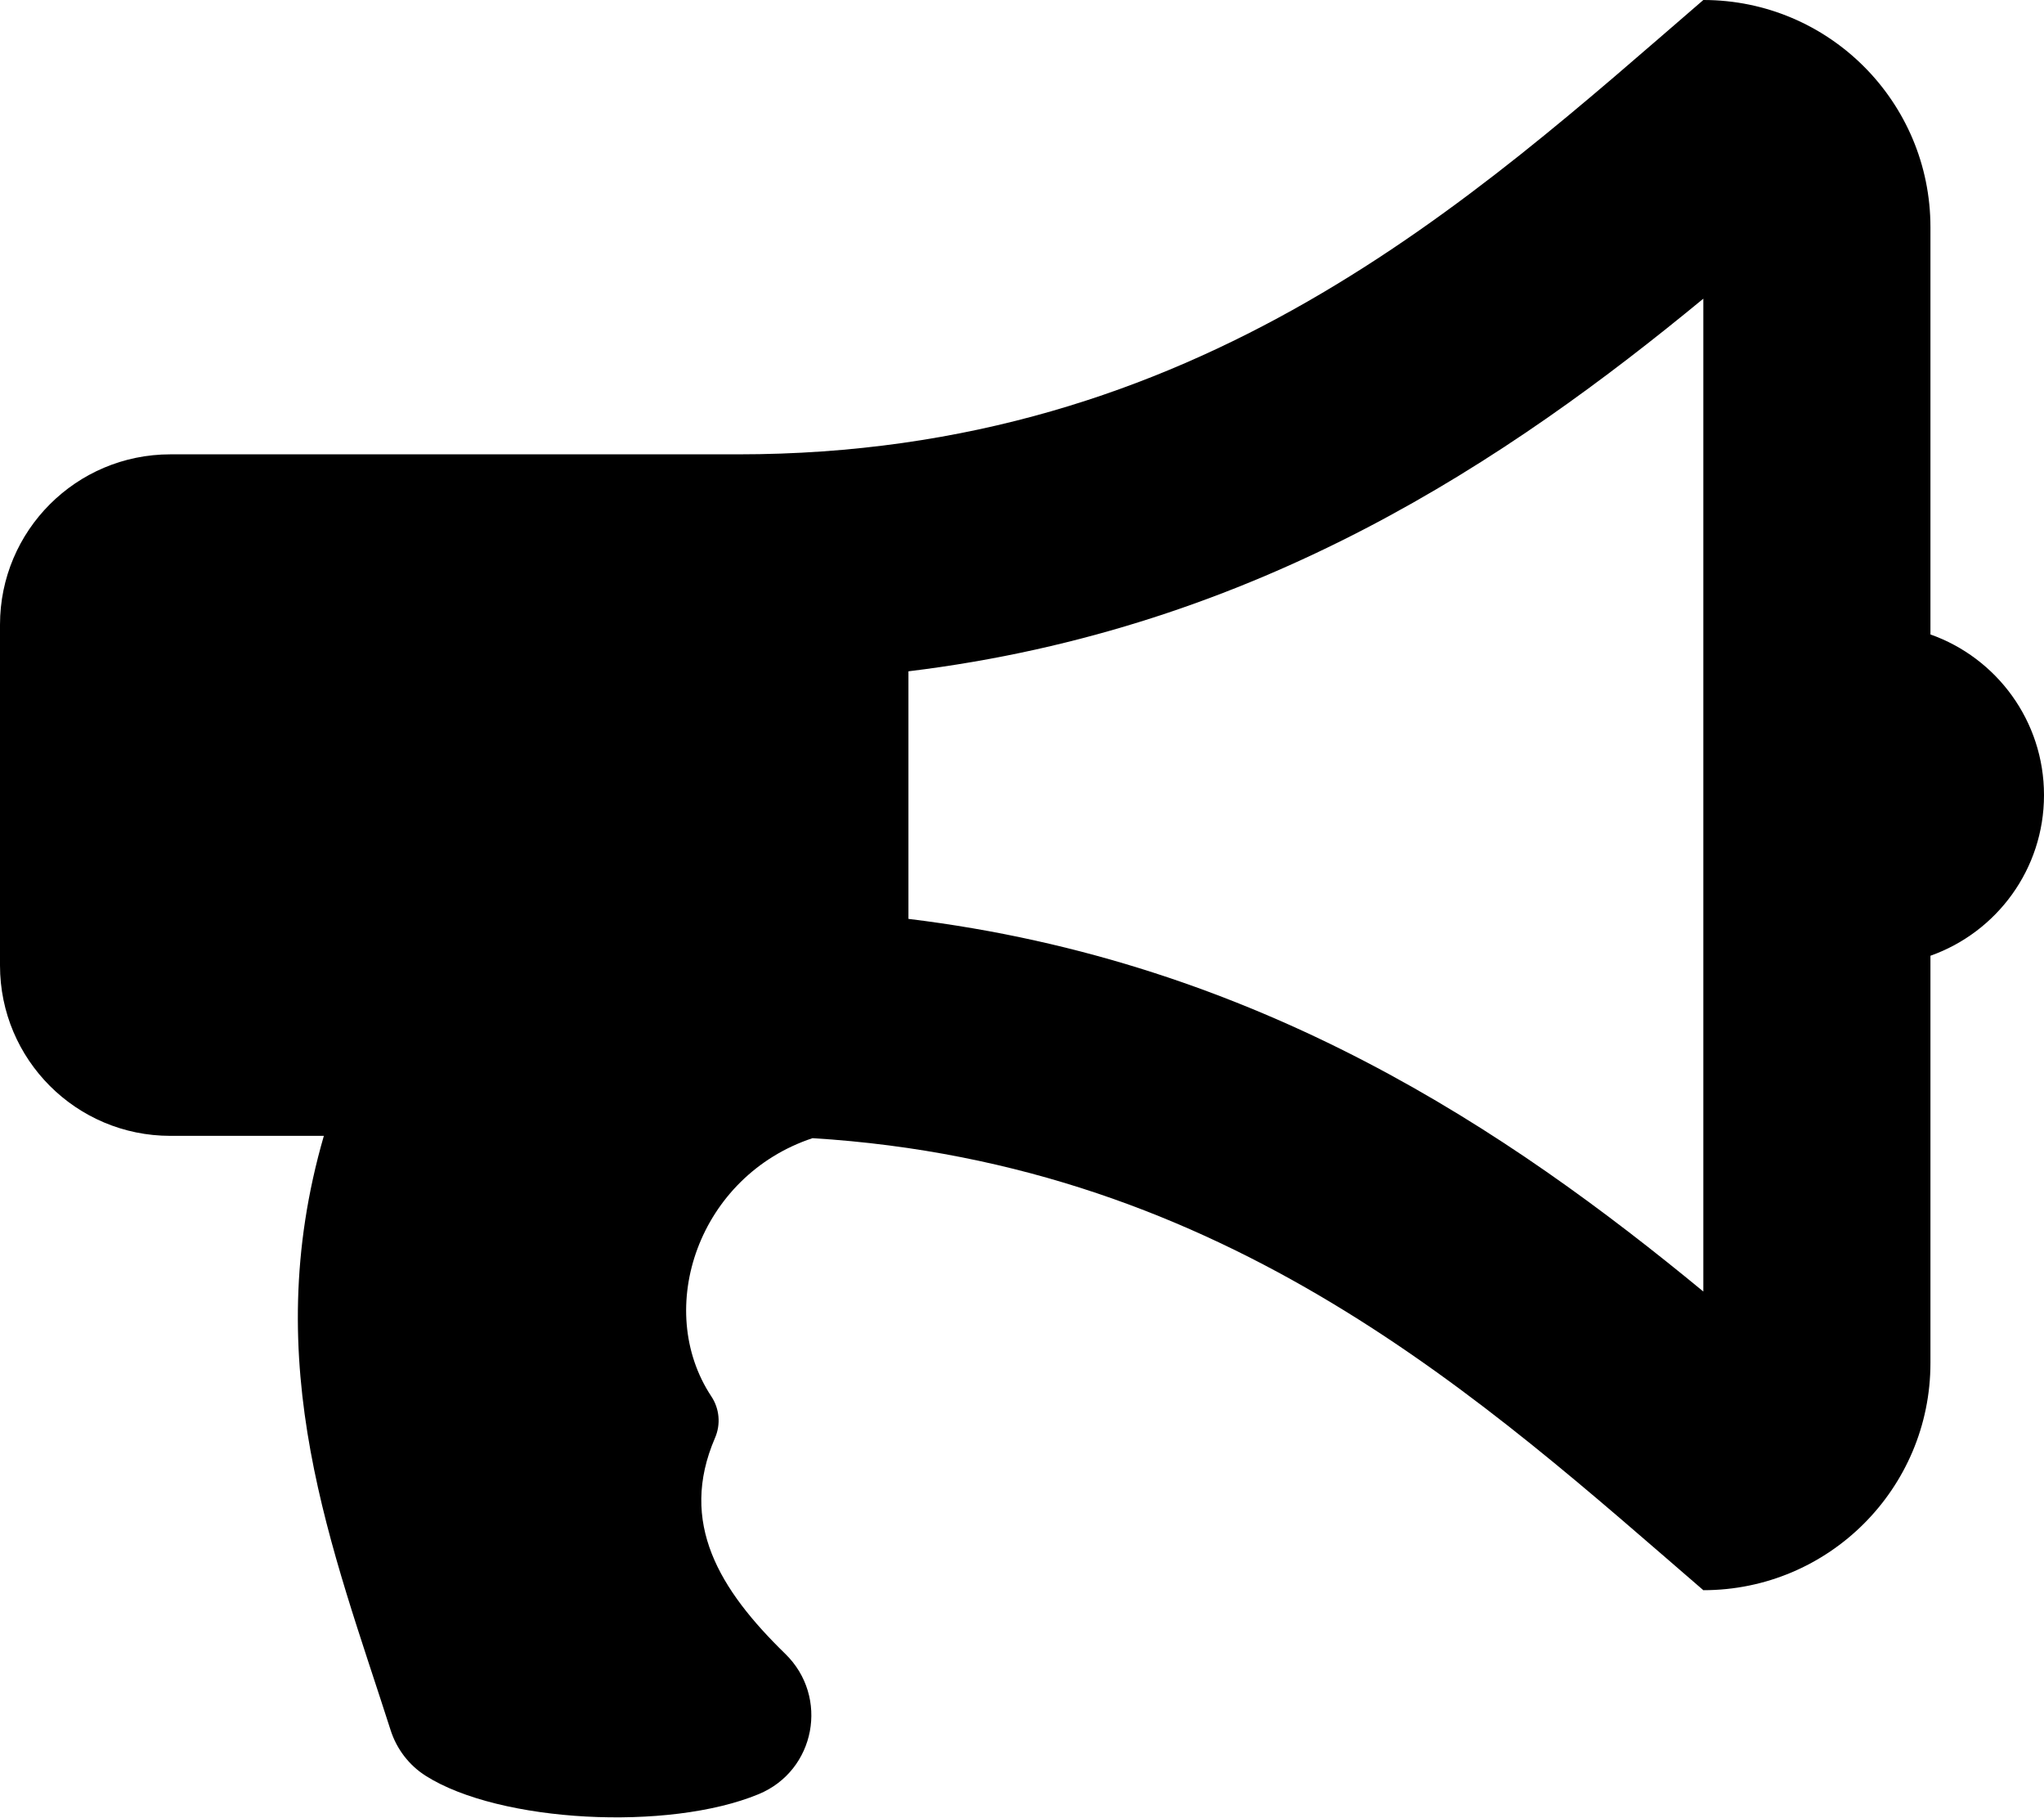
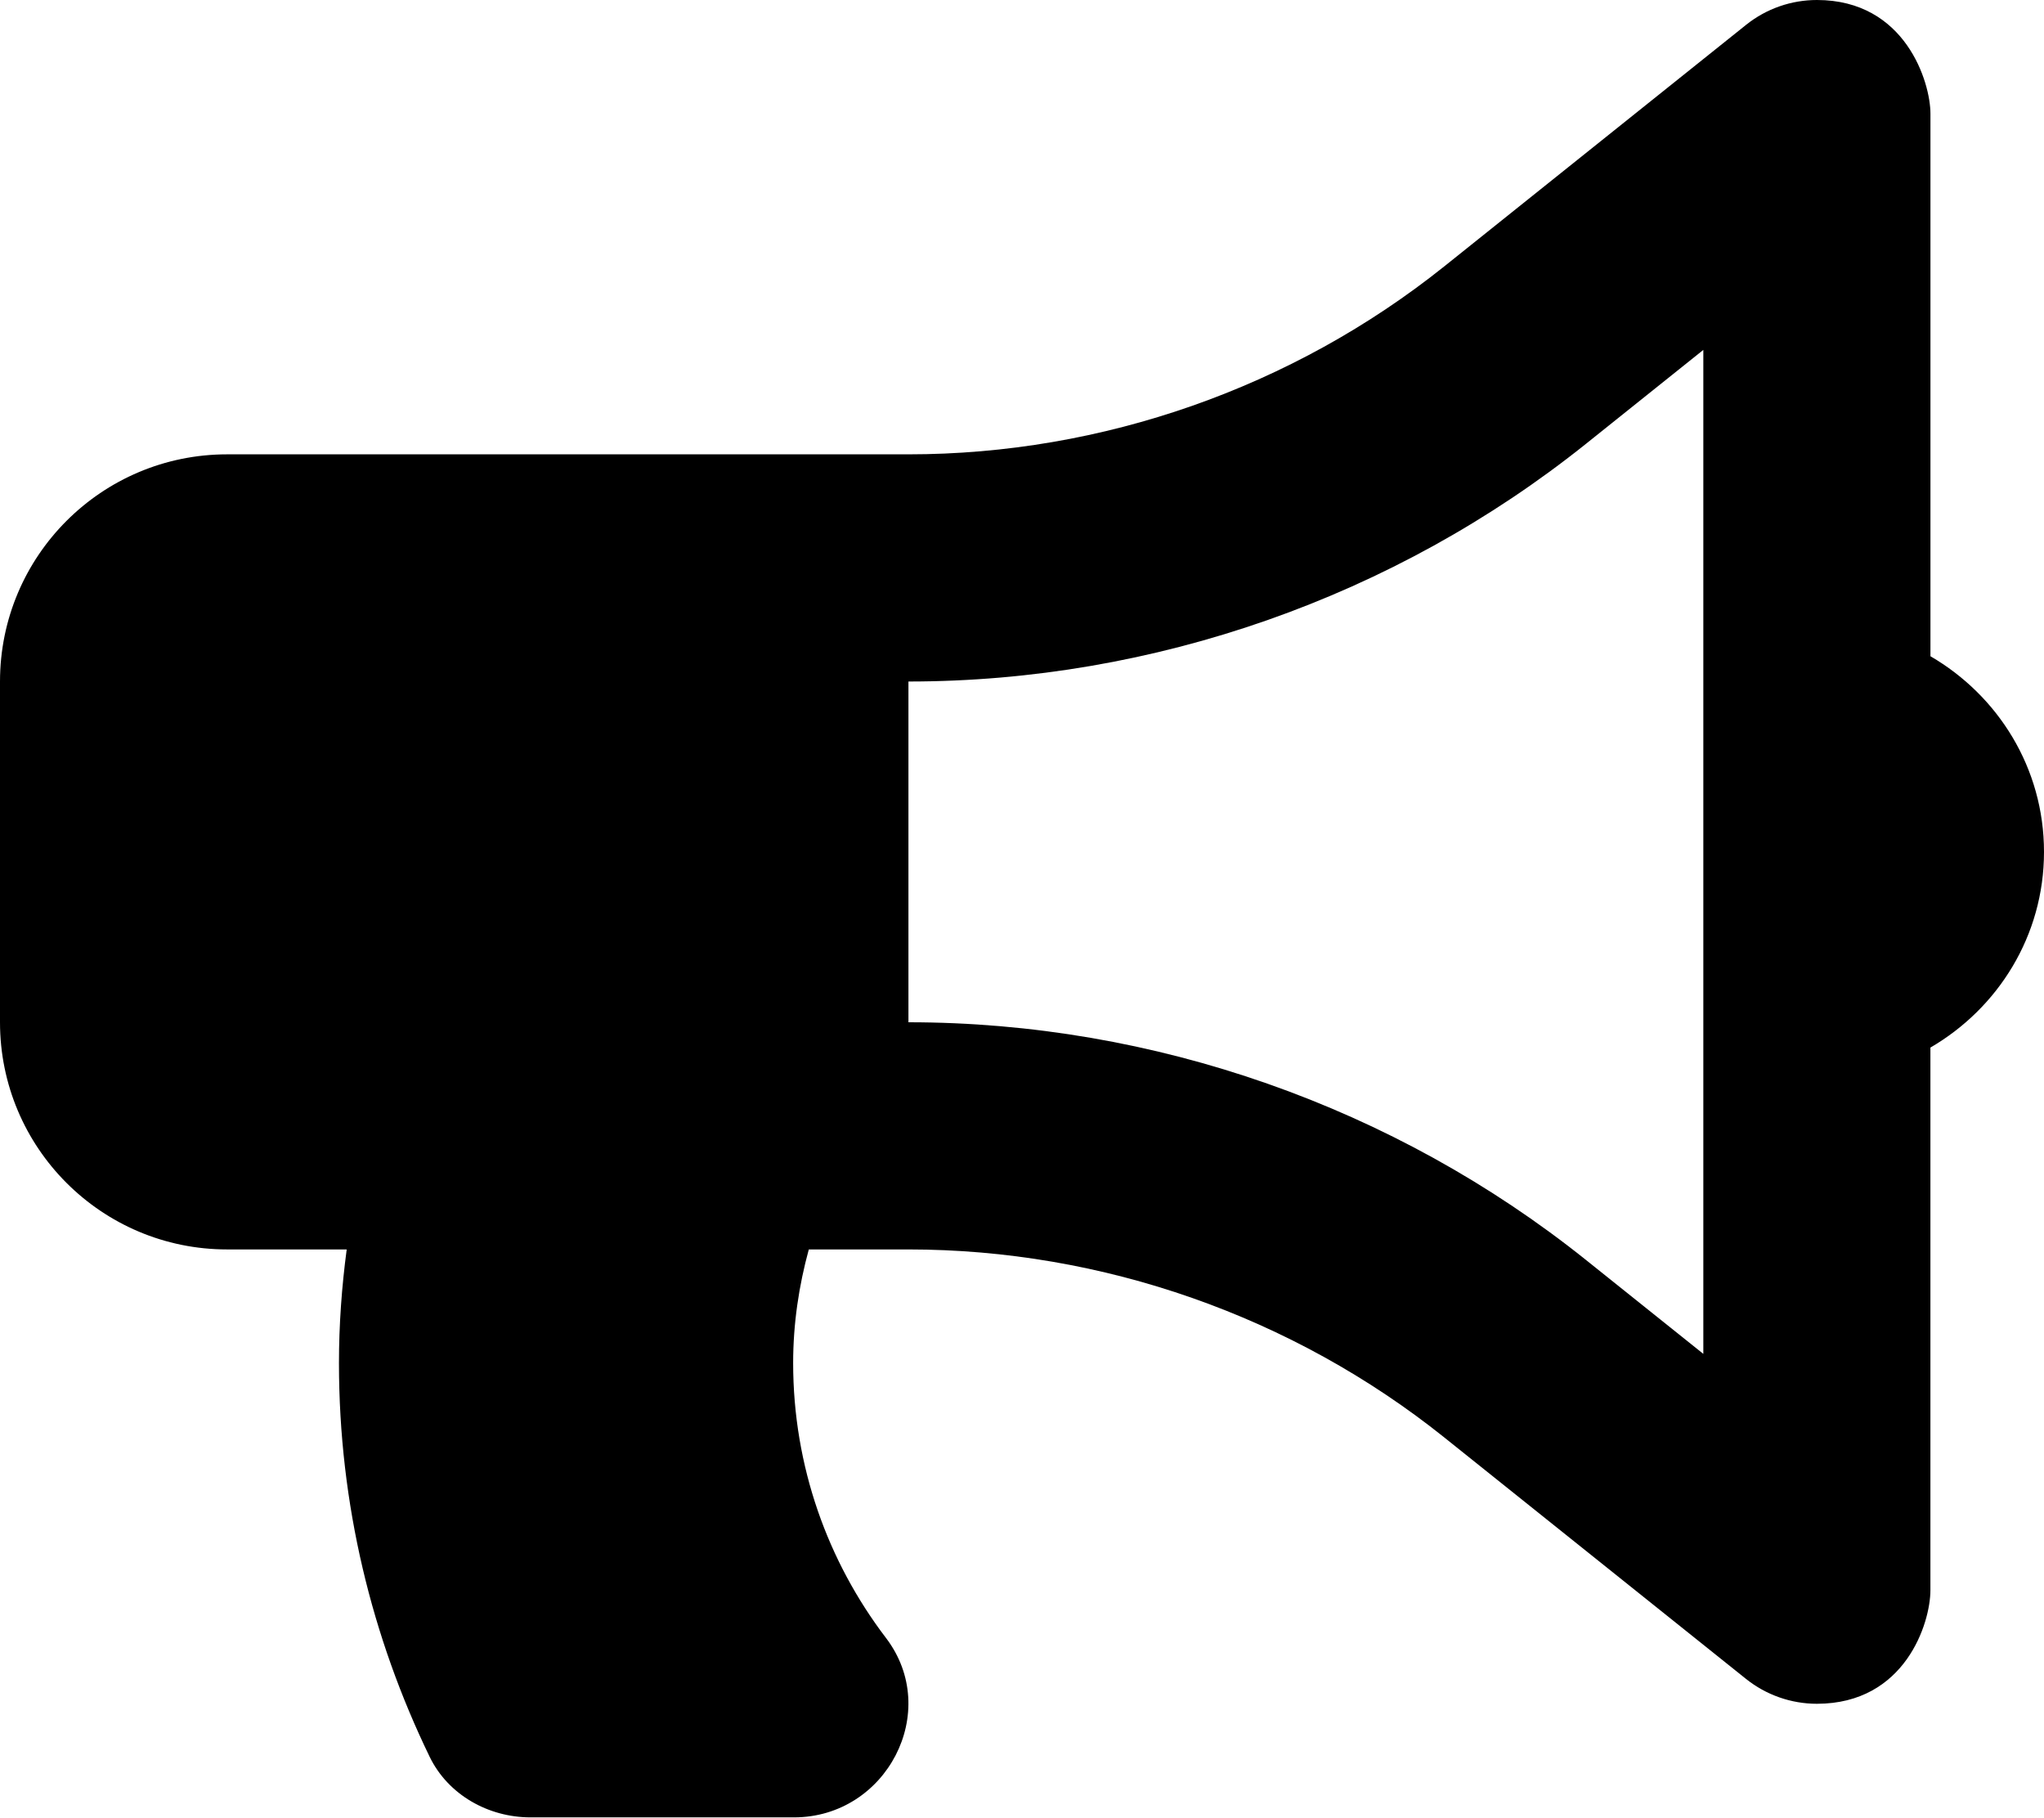
<svg xmlns="http://www.w3.org/2000/svg" viewBox="0 0 576 512">
-   <path d="M576 224c0-20.896-13.36-38.666-32-45.258V64c0-35.346-28.654-64-64-64-64.985 56-142.031 128-272 128H48c-26.51 0-48 21.49-48 48v96c0 26.51 21.49 48 48 48h43.263c-18.742 64.65 2.479 116.379 18.814 167.44 1.702 5.32 5.203 9.893 9.922 12.88 20.78 13.155 68.355 15.657 93.773 5.151 16.046-6.633 19.96-27.423 7.522-39.537-18.508-18.026-30.136-36.91-19.795-60.858a12.278 12.278 0 0 0-1.045-11.673c-16.309-24.679-3.581-62.107 28.517-72.752C346.403 327.887 418.591 395.081 480 448c35.346 0 64-28.654 64-64V269.258c18.64-6.592 32-24.362 32-45.258zm-96 139.855c-54.609-44.979-125.033-92.94-224-104.982v-69.747c98.967-12.042 169.391-60.002 224-104.982v279.711z" />
+   <path d="M576 240c0-23.63-12.95-44.04-32-55.12V32.01C544 23.26 537.02 0 512 0c-7.12 0-14.19 2.38-19.98 7.02l-85.03 68.03C364.28 109.19 310.66 128 256 128H64c-35.35 0-64 28.65-64 64v96c0 35.35 28.65 64 64 64h33.7c-1.39 10.48-2.18 21.14-2.18 32 0 39.77 9.26 77.35 25.56 110.94 5.19 10.69 16.52 17.06 28.4 17.06h74.28c26.05 0 41.69-29.84 25.9-50.56-16.4-21.52-26.15-48.36-26.15-77.44 0-11.11 1.62-21.79 4.41-32H256c54.66 0 108.28 18.81 150.98 52.95l85.03 68.03a32.023 32.023 0 0 0 19.98 7.02c24.92 0 32-22.78 32-32V295.13C563.05 284.04 576 263.63 576 240zm-96 141.42l-33.05-26.44C392.95 311.78 325.12 288 256 288v-96c69.12 0 136.95-23.78 190.95-66.98L480 98.58v282.84z" />
</svg>
